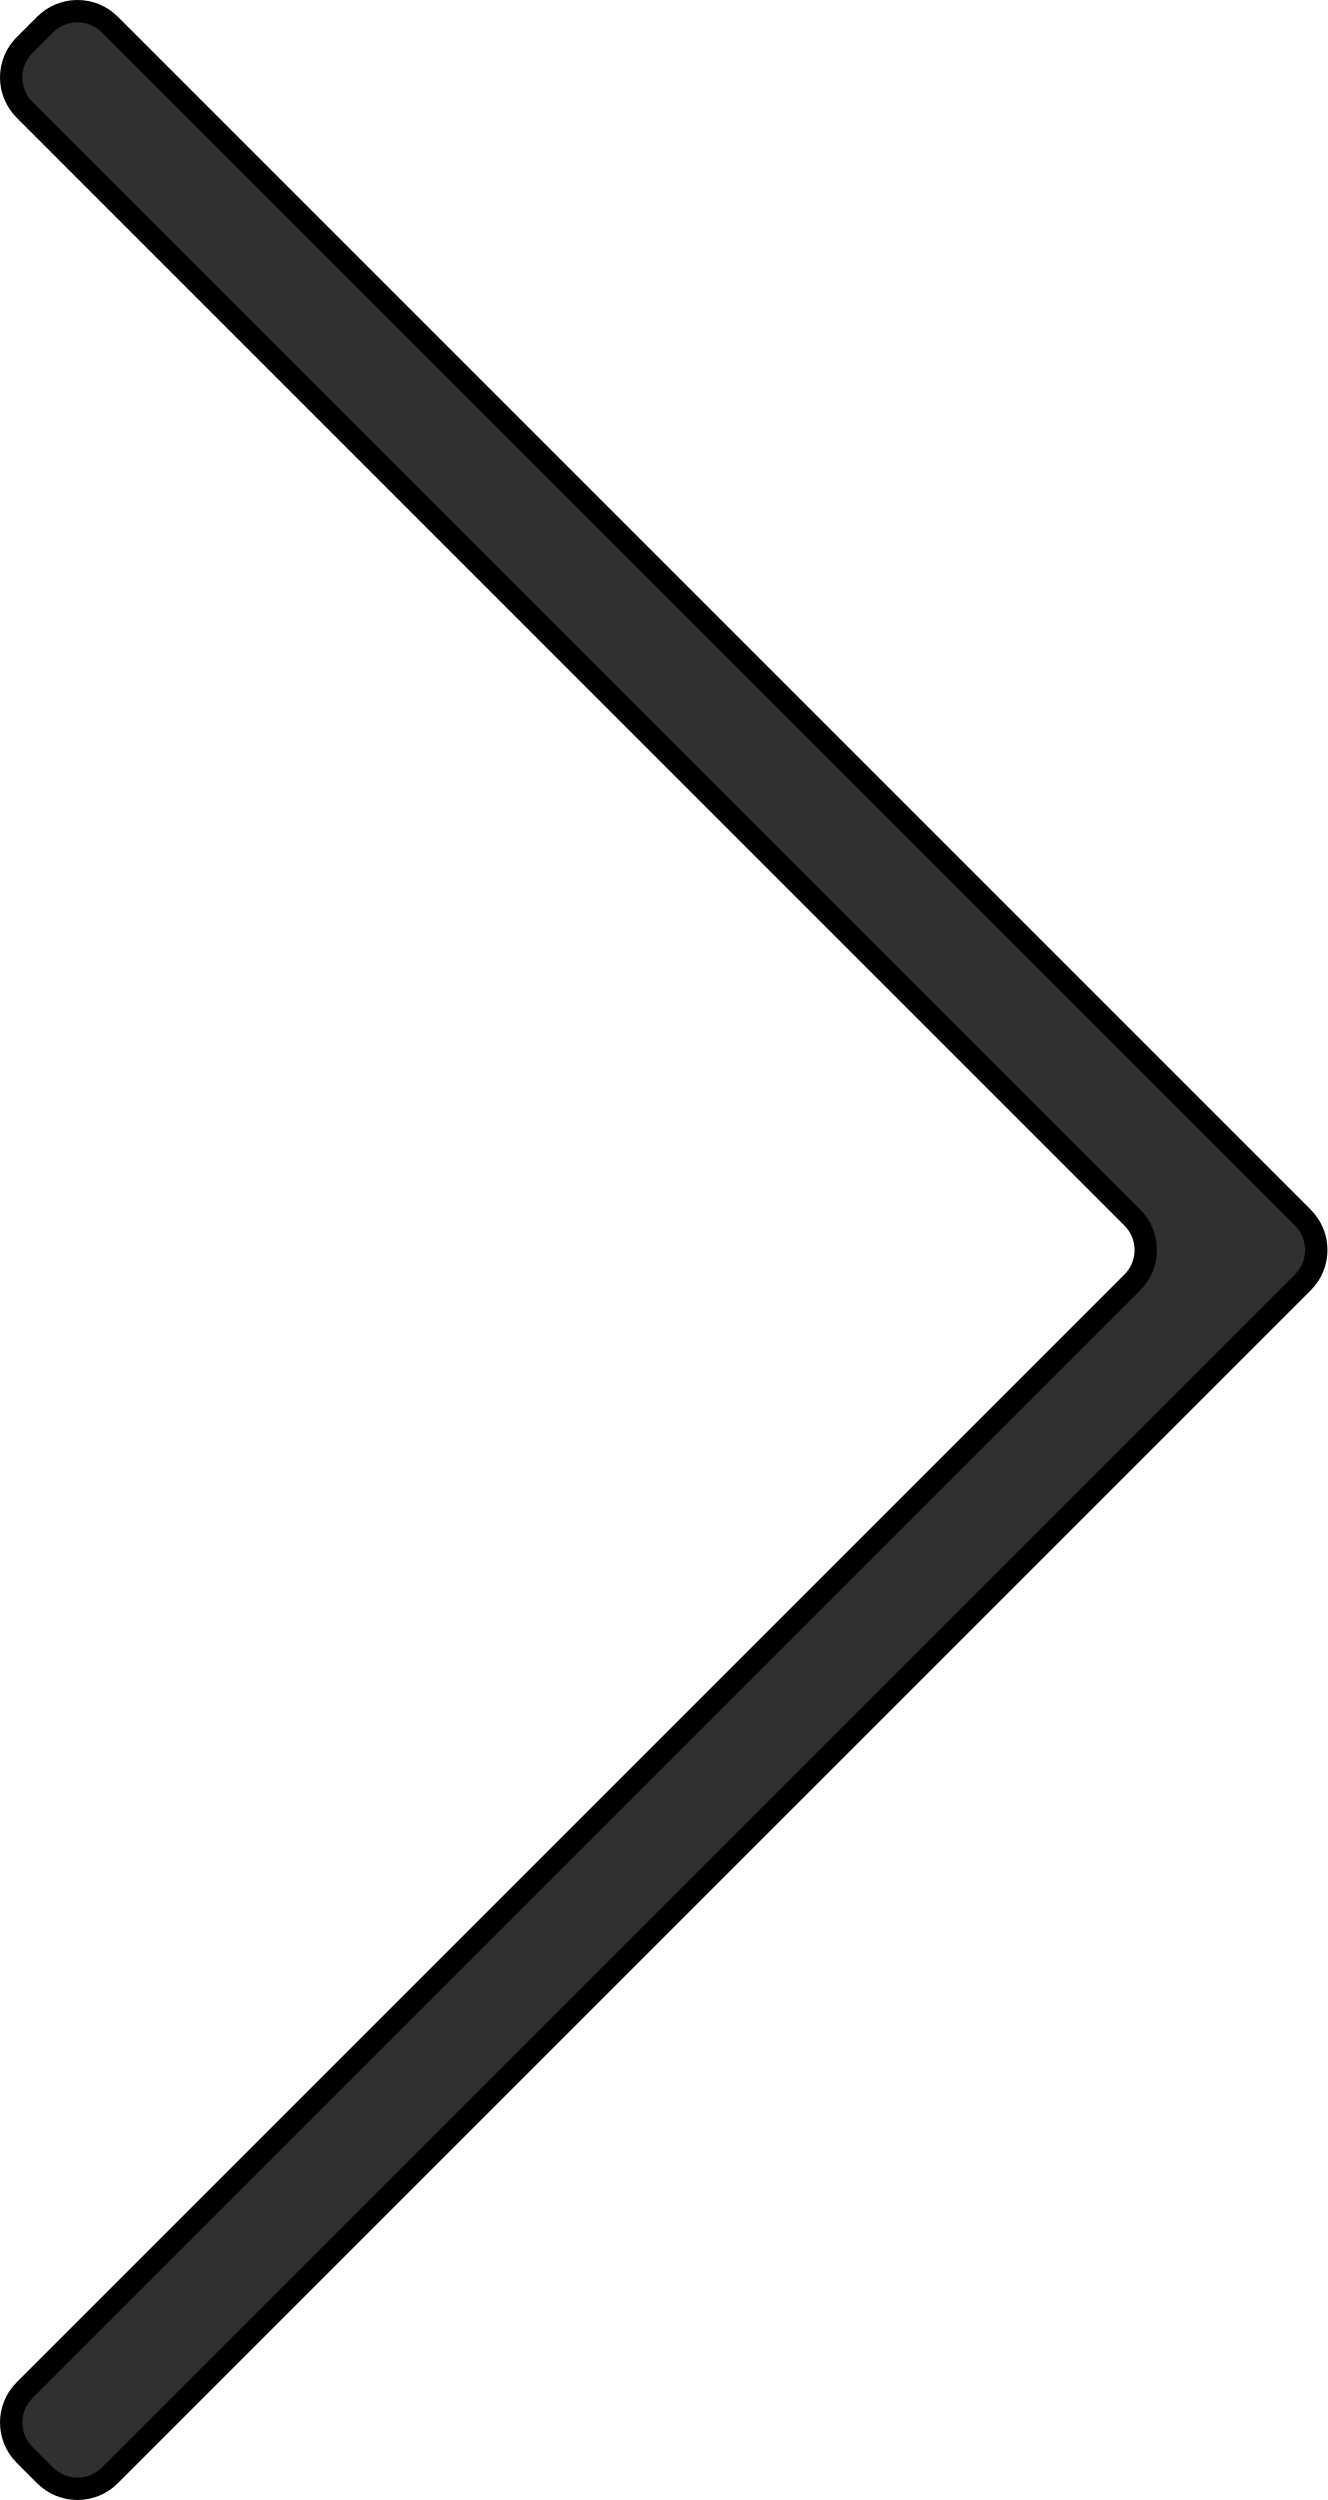
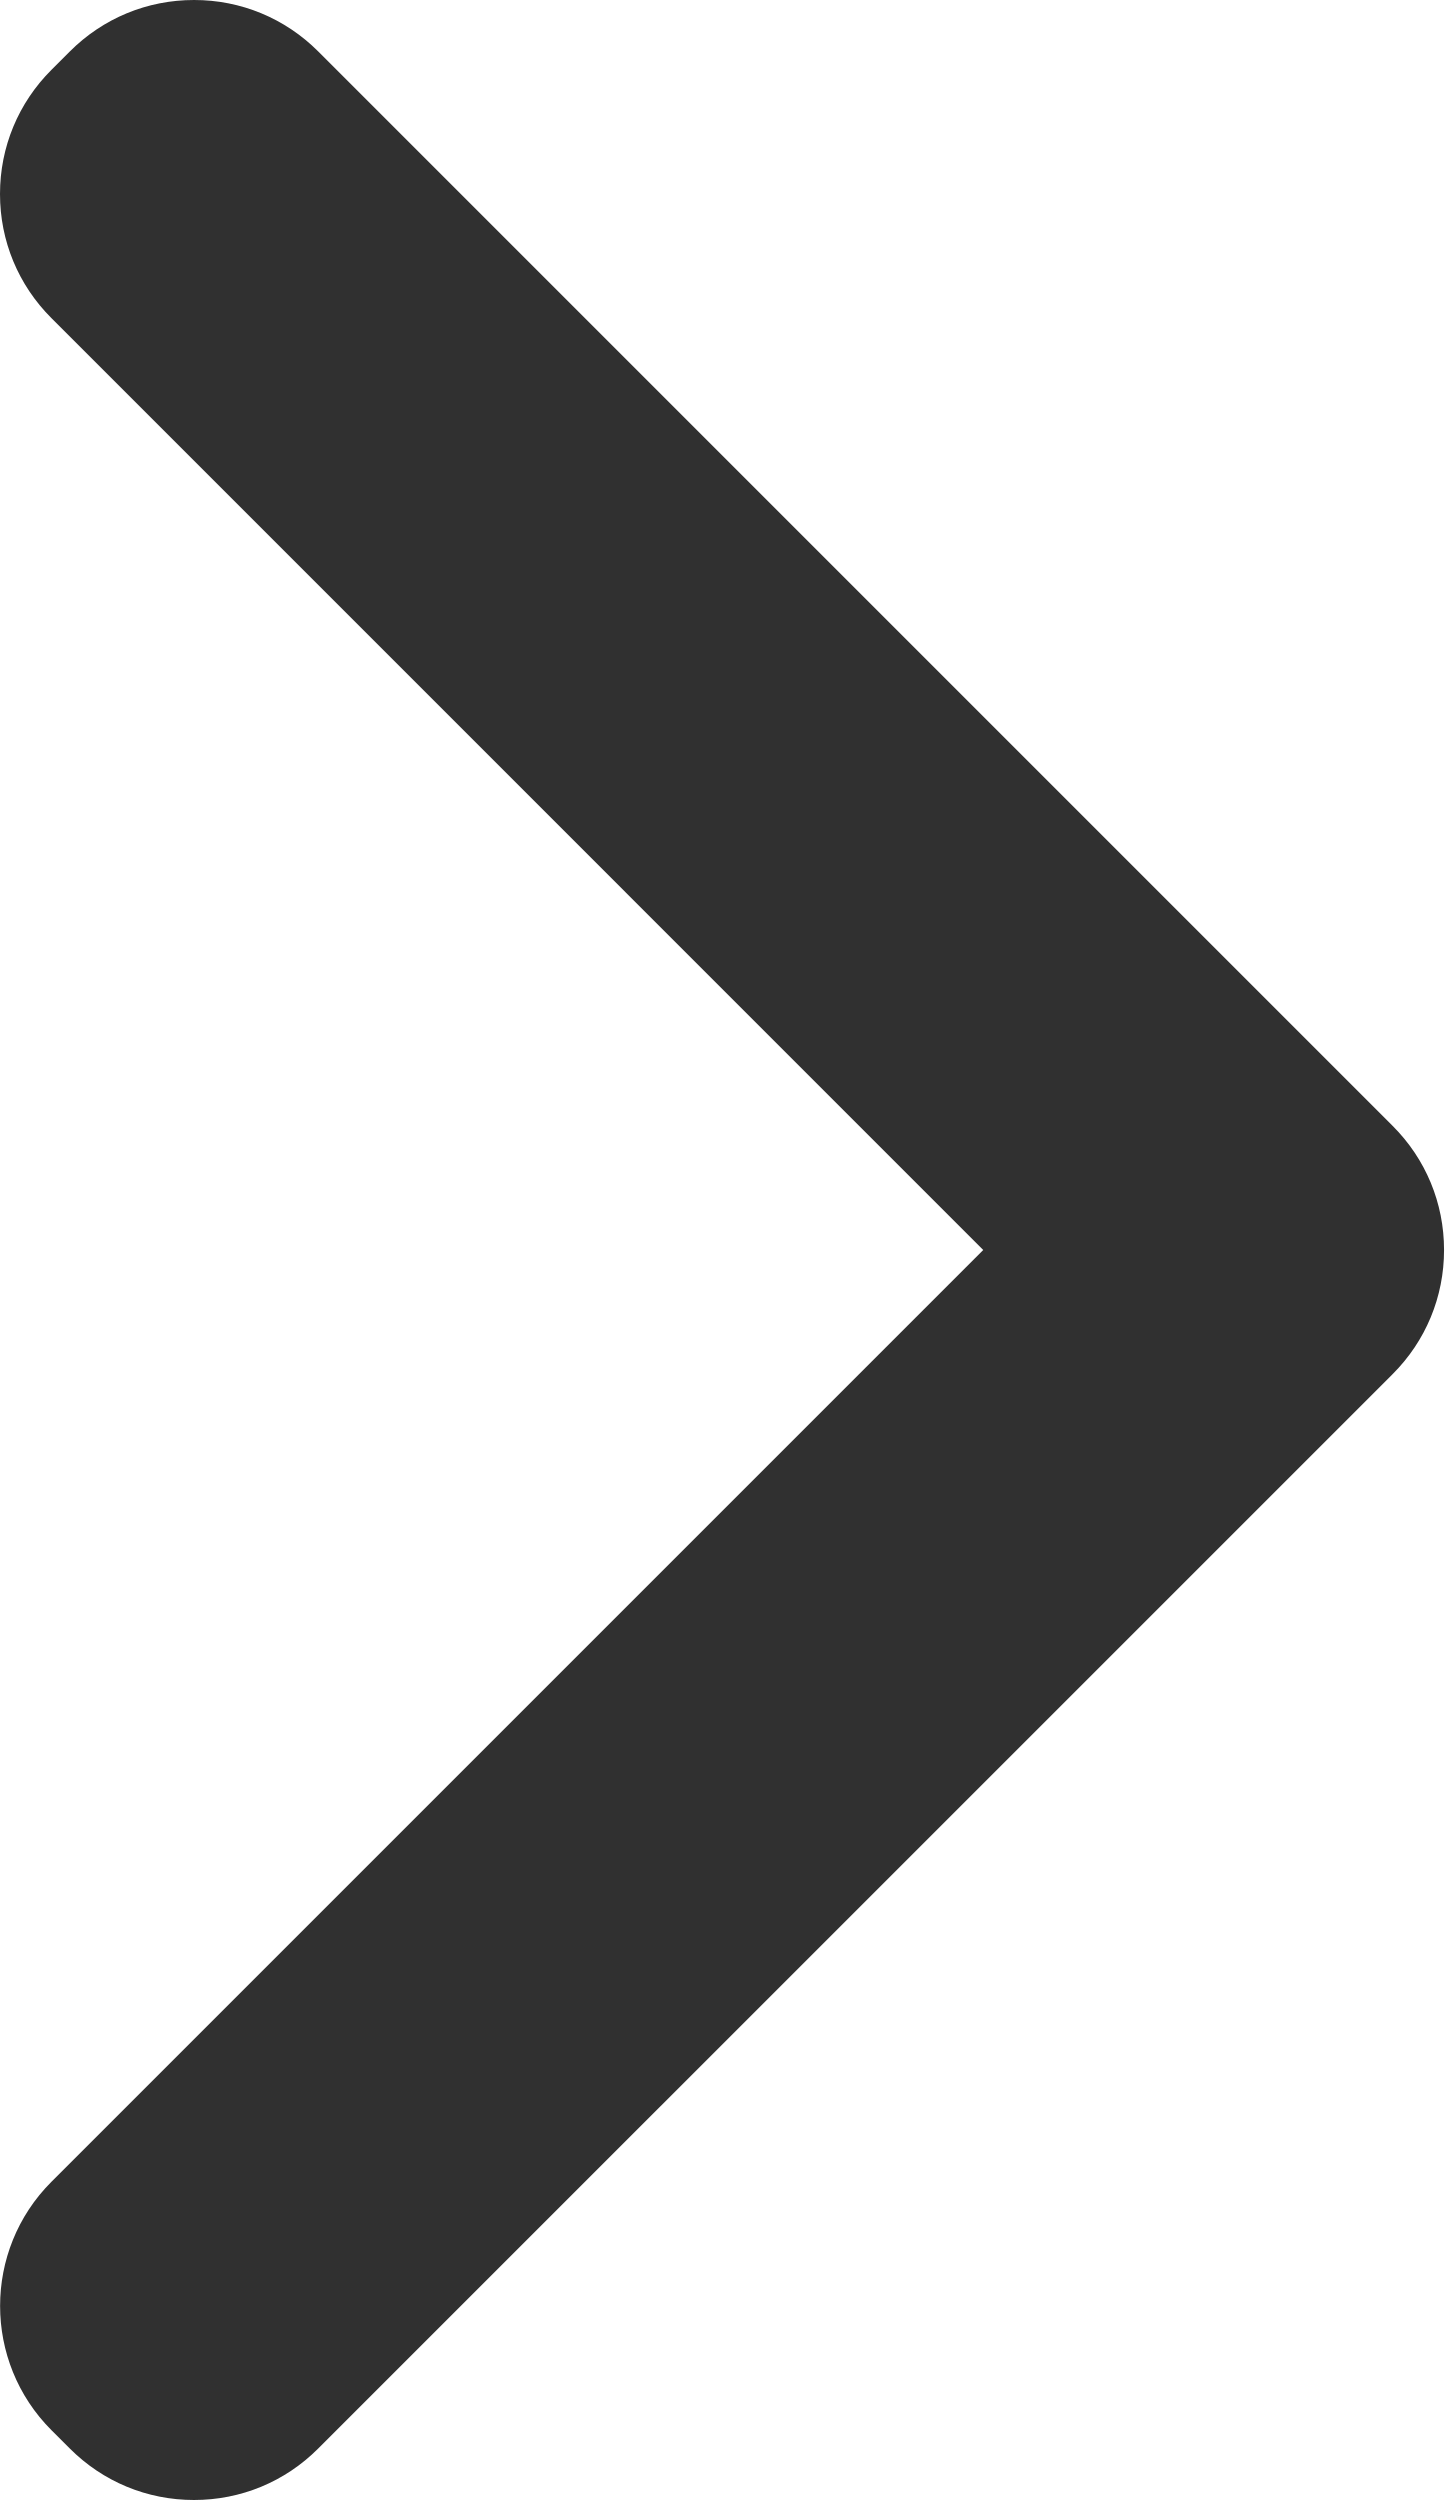
- <svg xmlns="http://www.w3.org/2000/svg" version="1.1" x="0px" y="0px" viewBox="0 0 44.504 83.814" width="44.504" height="83.814" style="enable-background:new 0 0 44.504 83.814;" xml:space="preserve">
+ <svg xmlns="http://www.w3.org/2000/svg" version="1.1" x="0px" y="0px" viewBox="0 0 53.754 93.063" style="enable-background:new 0 0 53.754 93.063;" xml:space="preserve">
  <g id="chevron">
-     <path style="fill:#303030;stroke:#000000;stroke-width:0.75;stroke-miterlimit:10;" d="M0.825,80.131l37.137-37.137   c0.6-0.6,0.6-1.572,0-2.172L0.825,3.683c-0.6-0.6-0.6-1.572,0-2.172l0.686-0.686c0.6-0.6,1.572-0.6,2.172,0l39.996,39.996   c0.6,0.6,0.6,1.572,0,2.172L3.683,82.989c-0.6,0.6-1.572,0.6-2.172,0l-0.686-0.686C0.225,81.703,0.225,80.73,0.825,80.131z" />
+     <path style="fill:#303030;" d="M7.222,93.063c-1.748,0-3.39-0.681-4.625-1.918l-0.682-0.681c-2.548-2.551-2.548-6.696-0.003-9.244   l34.689-34.689L1.915,11.843C0.681,10.61,0,8.969,0,7.222s0.681-3.389,1.916-4.623L2.6,1.915C3.835,0.68,5.477,0,7.222,0   c1.745-0.001,3.386,0.679,4.621,1.912L51.84,41.91c1.234,1.232,1.915,2.874,1.915,4.621s-0.681,3.389-1.916,4.623L11.844,91.148   C10.611,92.383,8.969,93.063,7.222,93.063z" />
+     <path style="fill:#303030;" d="M5.45,84.755l37.137-37.137c0.6-0.6,0.6-1.572,0-2.172L5.45,8.308c-0.6-0.6-0.6-1.572,0-2.172   L6.136,5.45c0.6-0.6,1.572-0.6,2.172,0l39.996,39.996c0.6,0.6,0.6,1.572,0,2.172L8.308,87.614c-0.6,0.6-1.572,0.6-2.172,0   L5.45,86.927C4.85,86.328,4.85,85.355,5.45,84.755z" />
  </g>
  <g id="Layer_1">
</g>
</svg>
